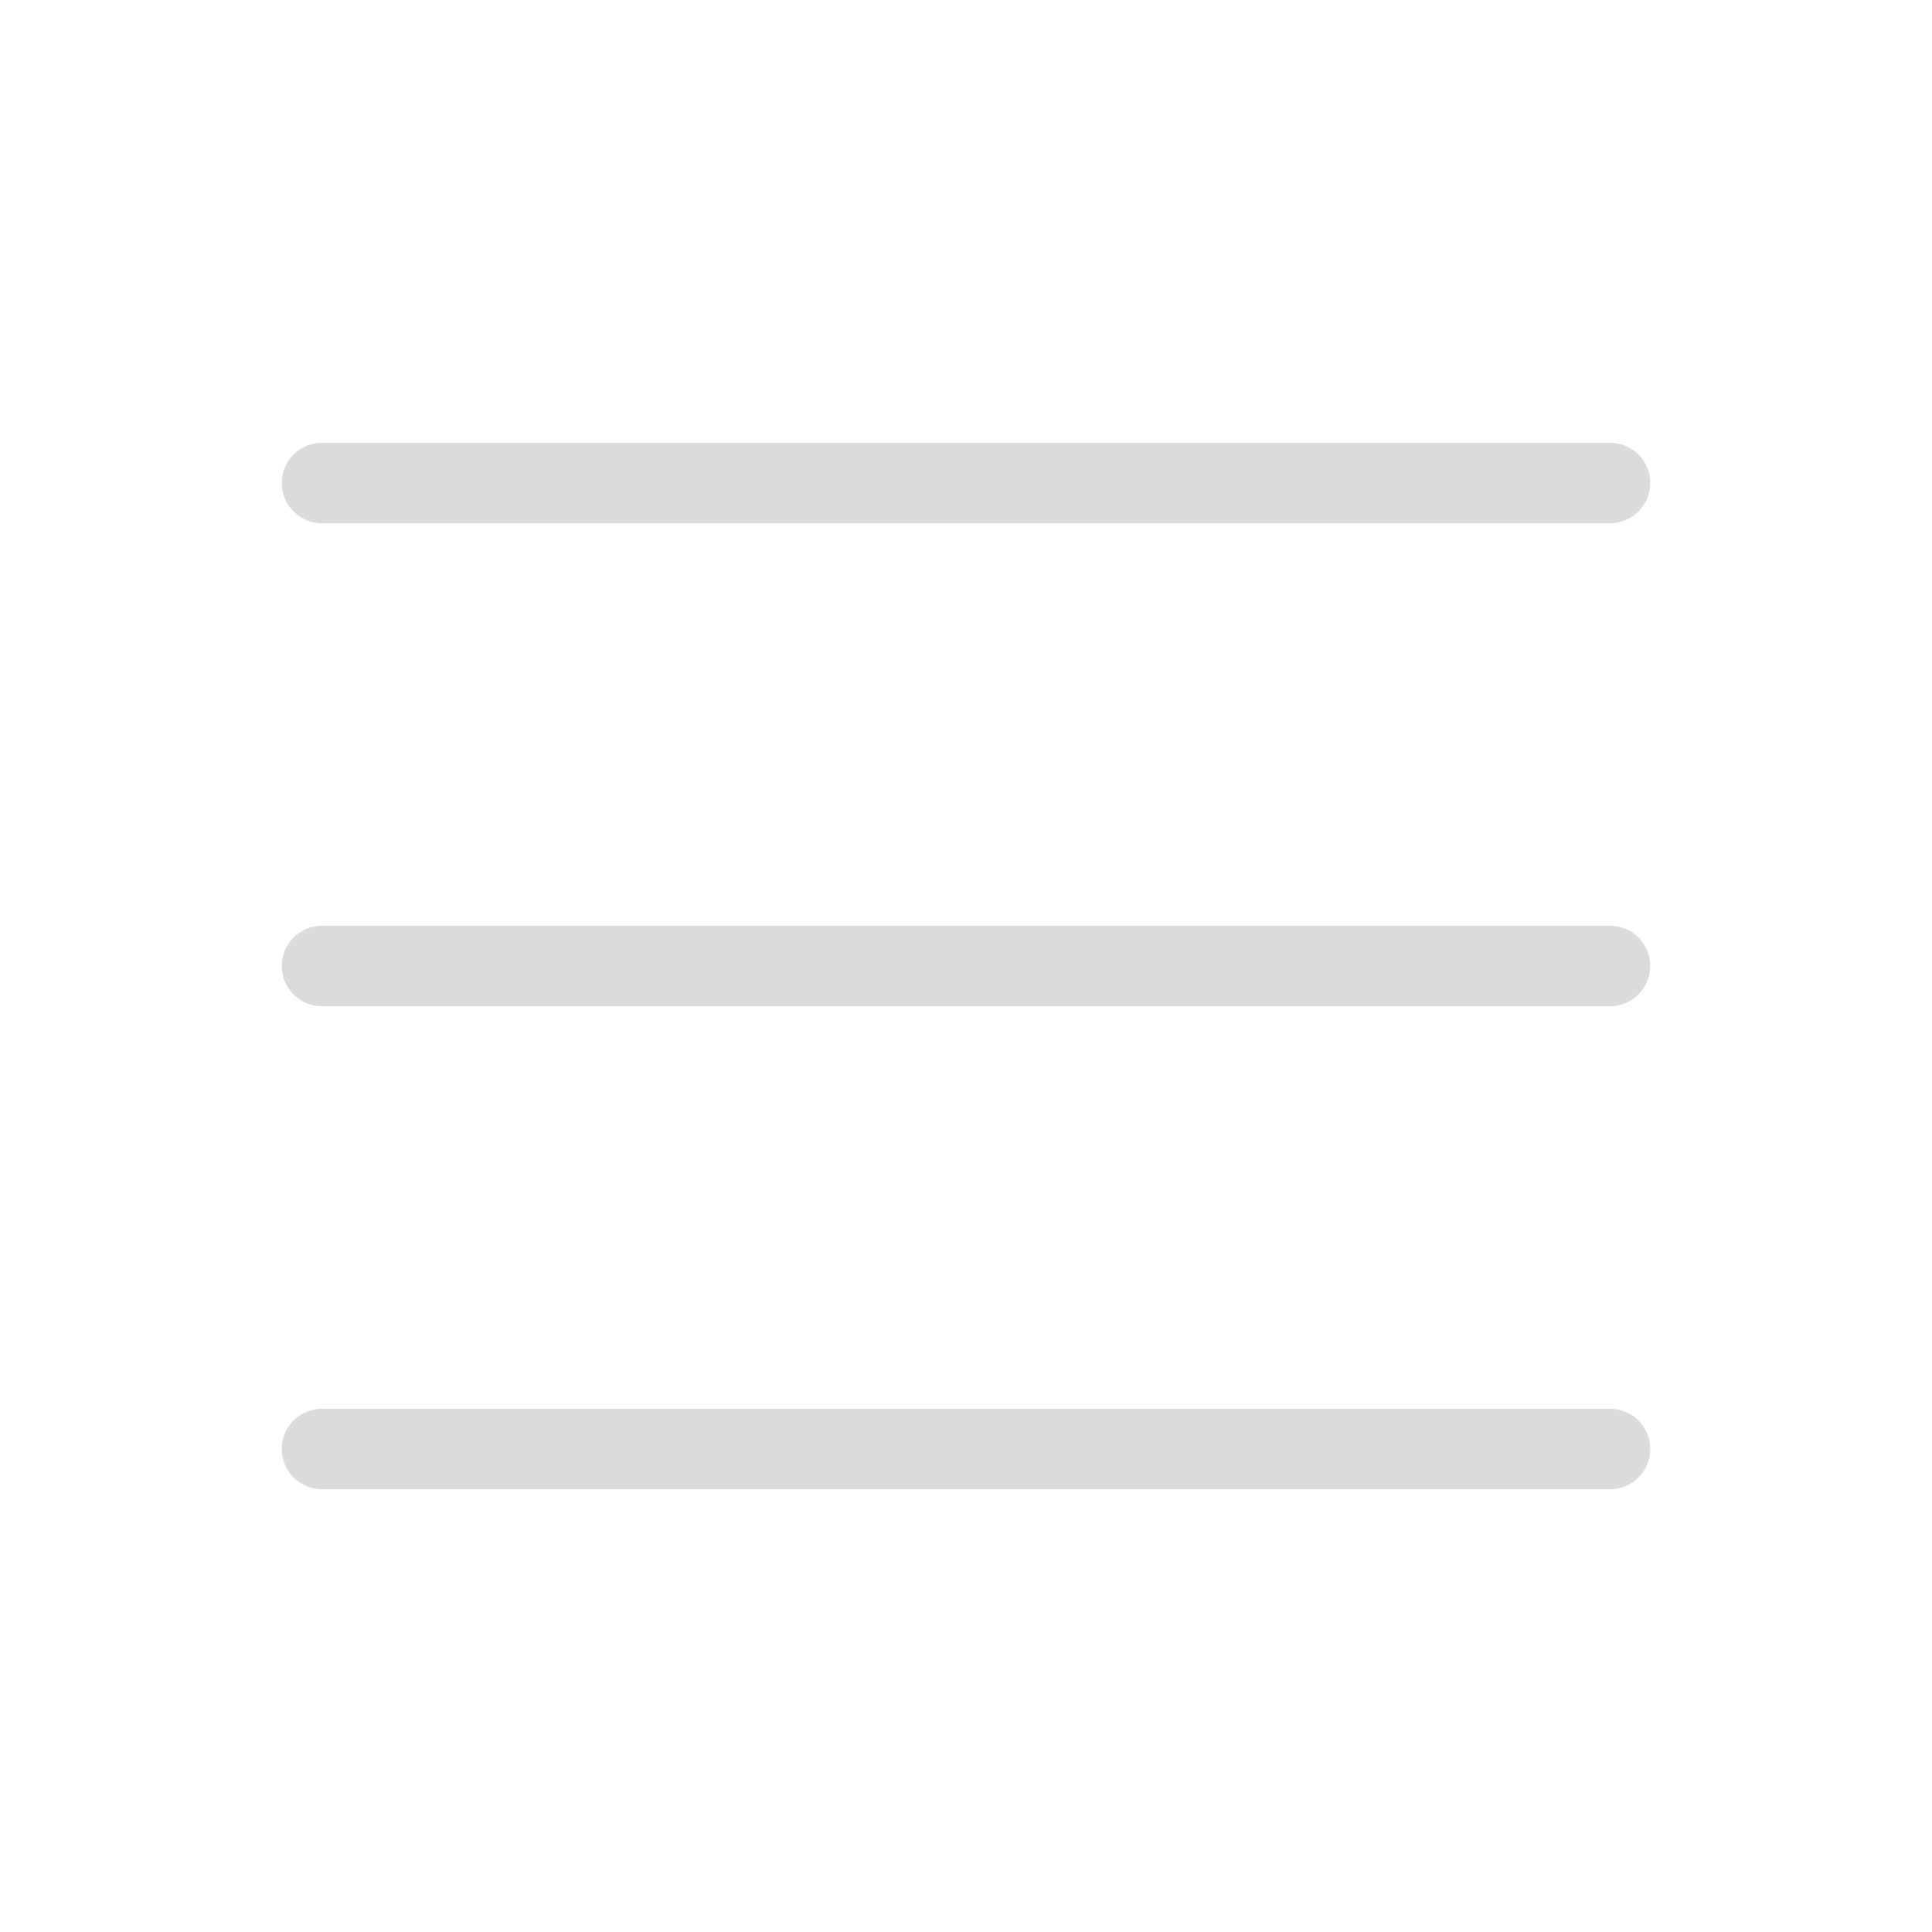
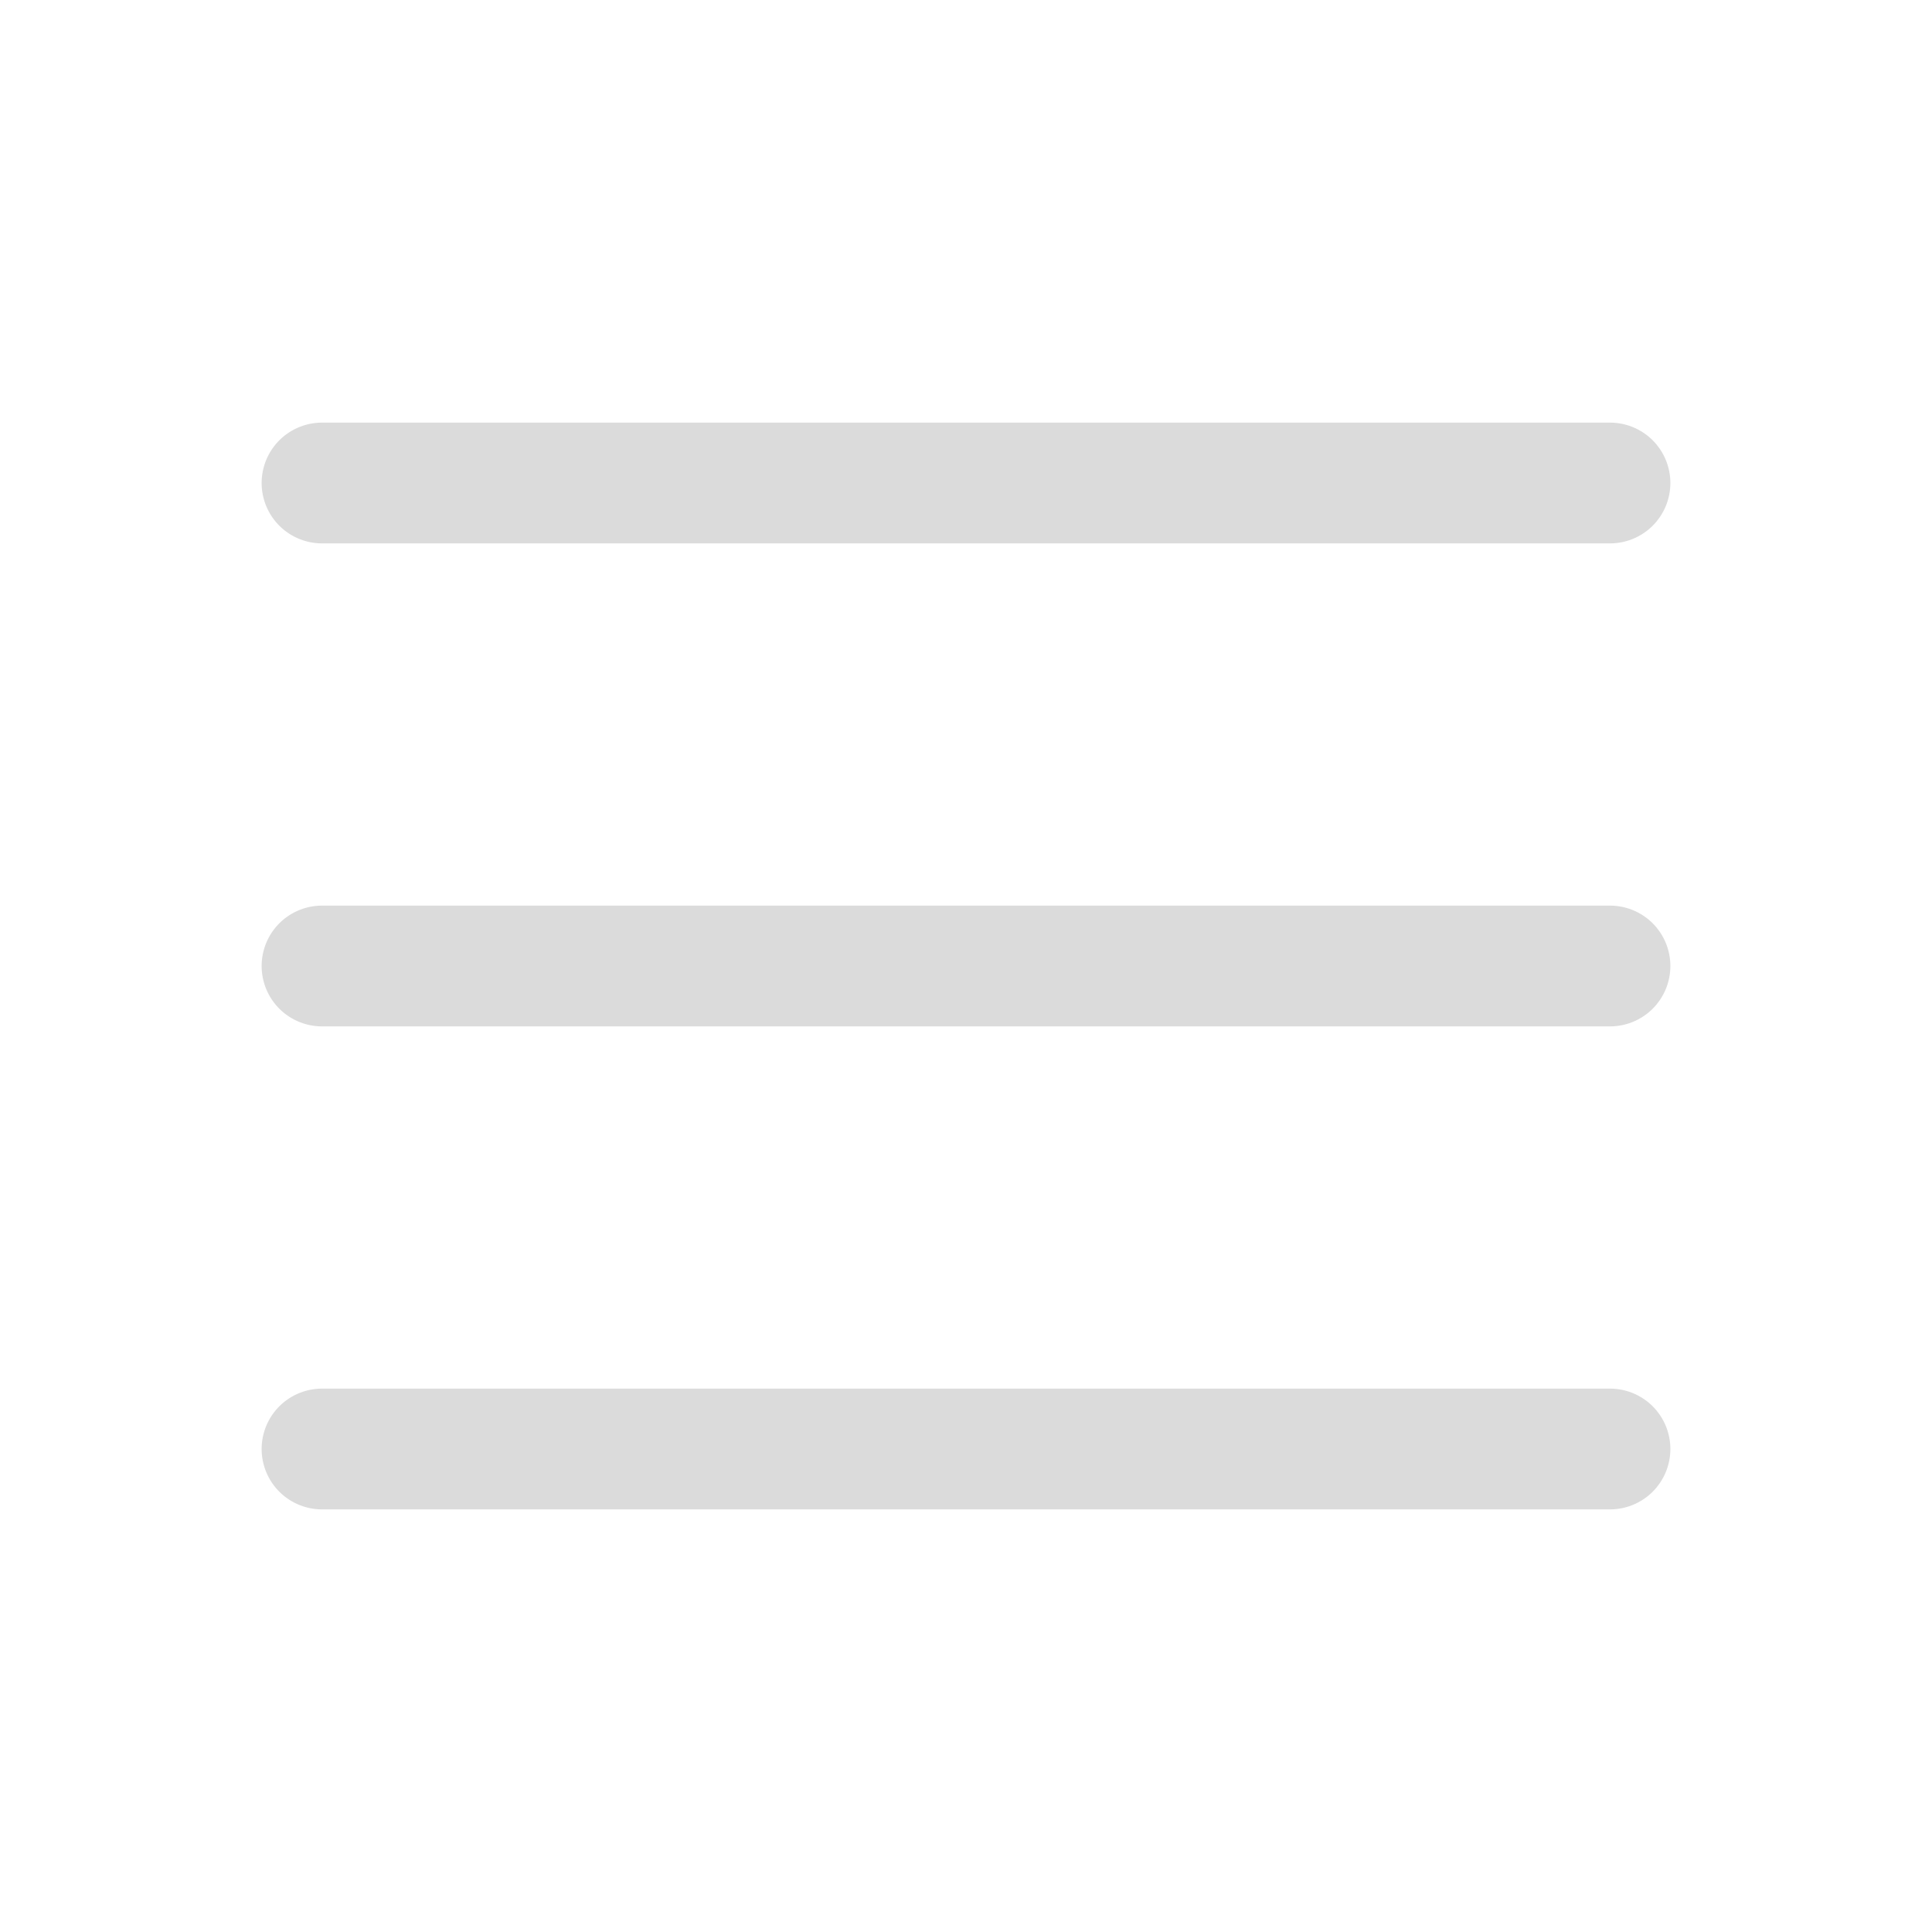
- <svg xmlns="http://www.w3.org/2000/svg" width="24" height="24" viewBox="0 0 24 24" fill="none" stroke="#DBDBDB" stroke-width="1" stroke-linecap="round" stroke-linejoin="round" class="icon icon-tabler icons-tabler-outline icon-tabler-menu-2">
+ <svg xmlns="http://www.w3.org/2000/svg" width="24" height="24" viewBox="0 0 24 24" fill="none" stroke="#DBDBDB" stroke-width="1.5" stroke-linecap="round" stroke-linejoin="round" class="icon icon-tabler icons-tabler-outline icon-tabler-menu-2">
  <path stroke="none" d="M0 0h24v24H0z" fill="none" />
  <path d="M4 6l16 0" />
  <path d="M4 12l16 0" />
  <path d="M4 18l16 0" />
</svg>
